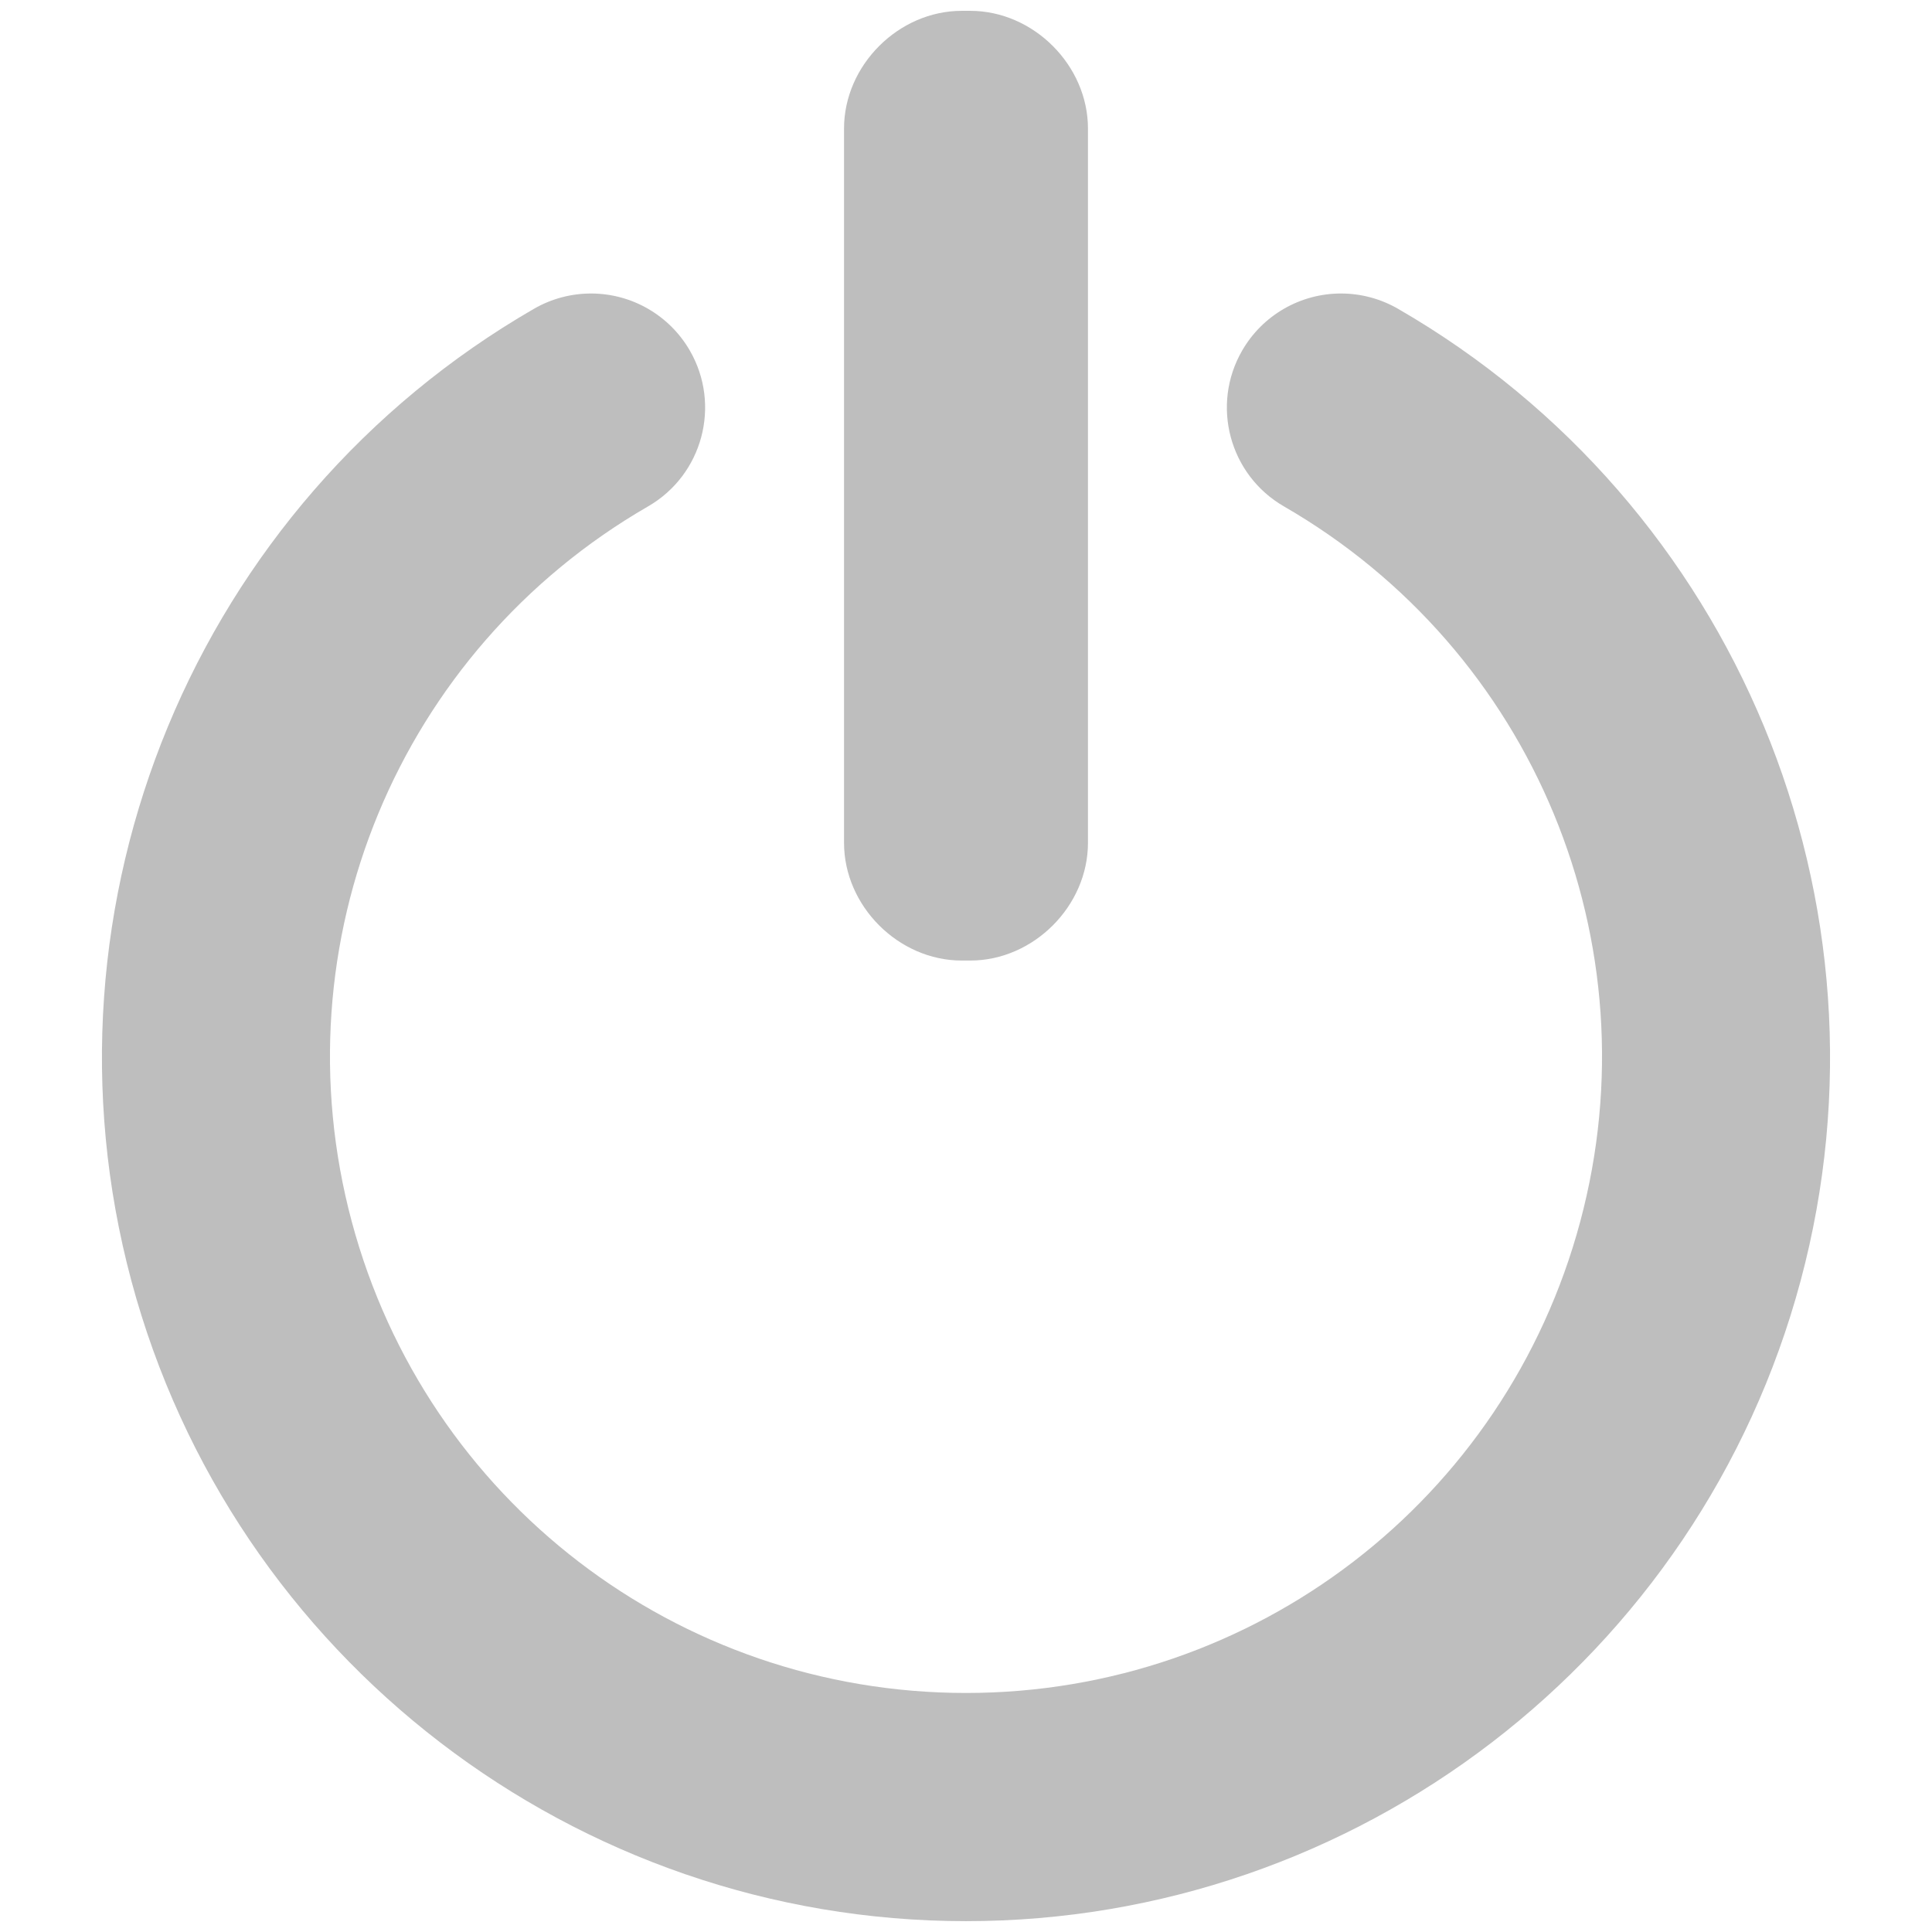
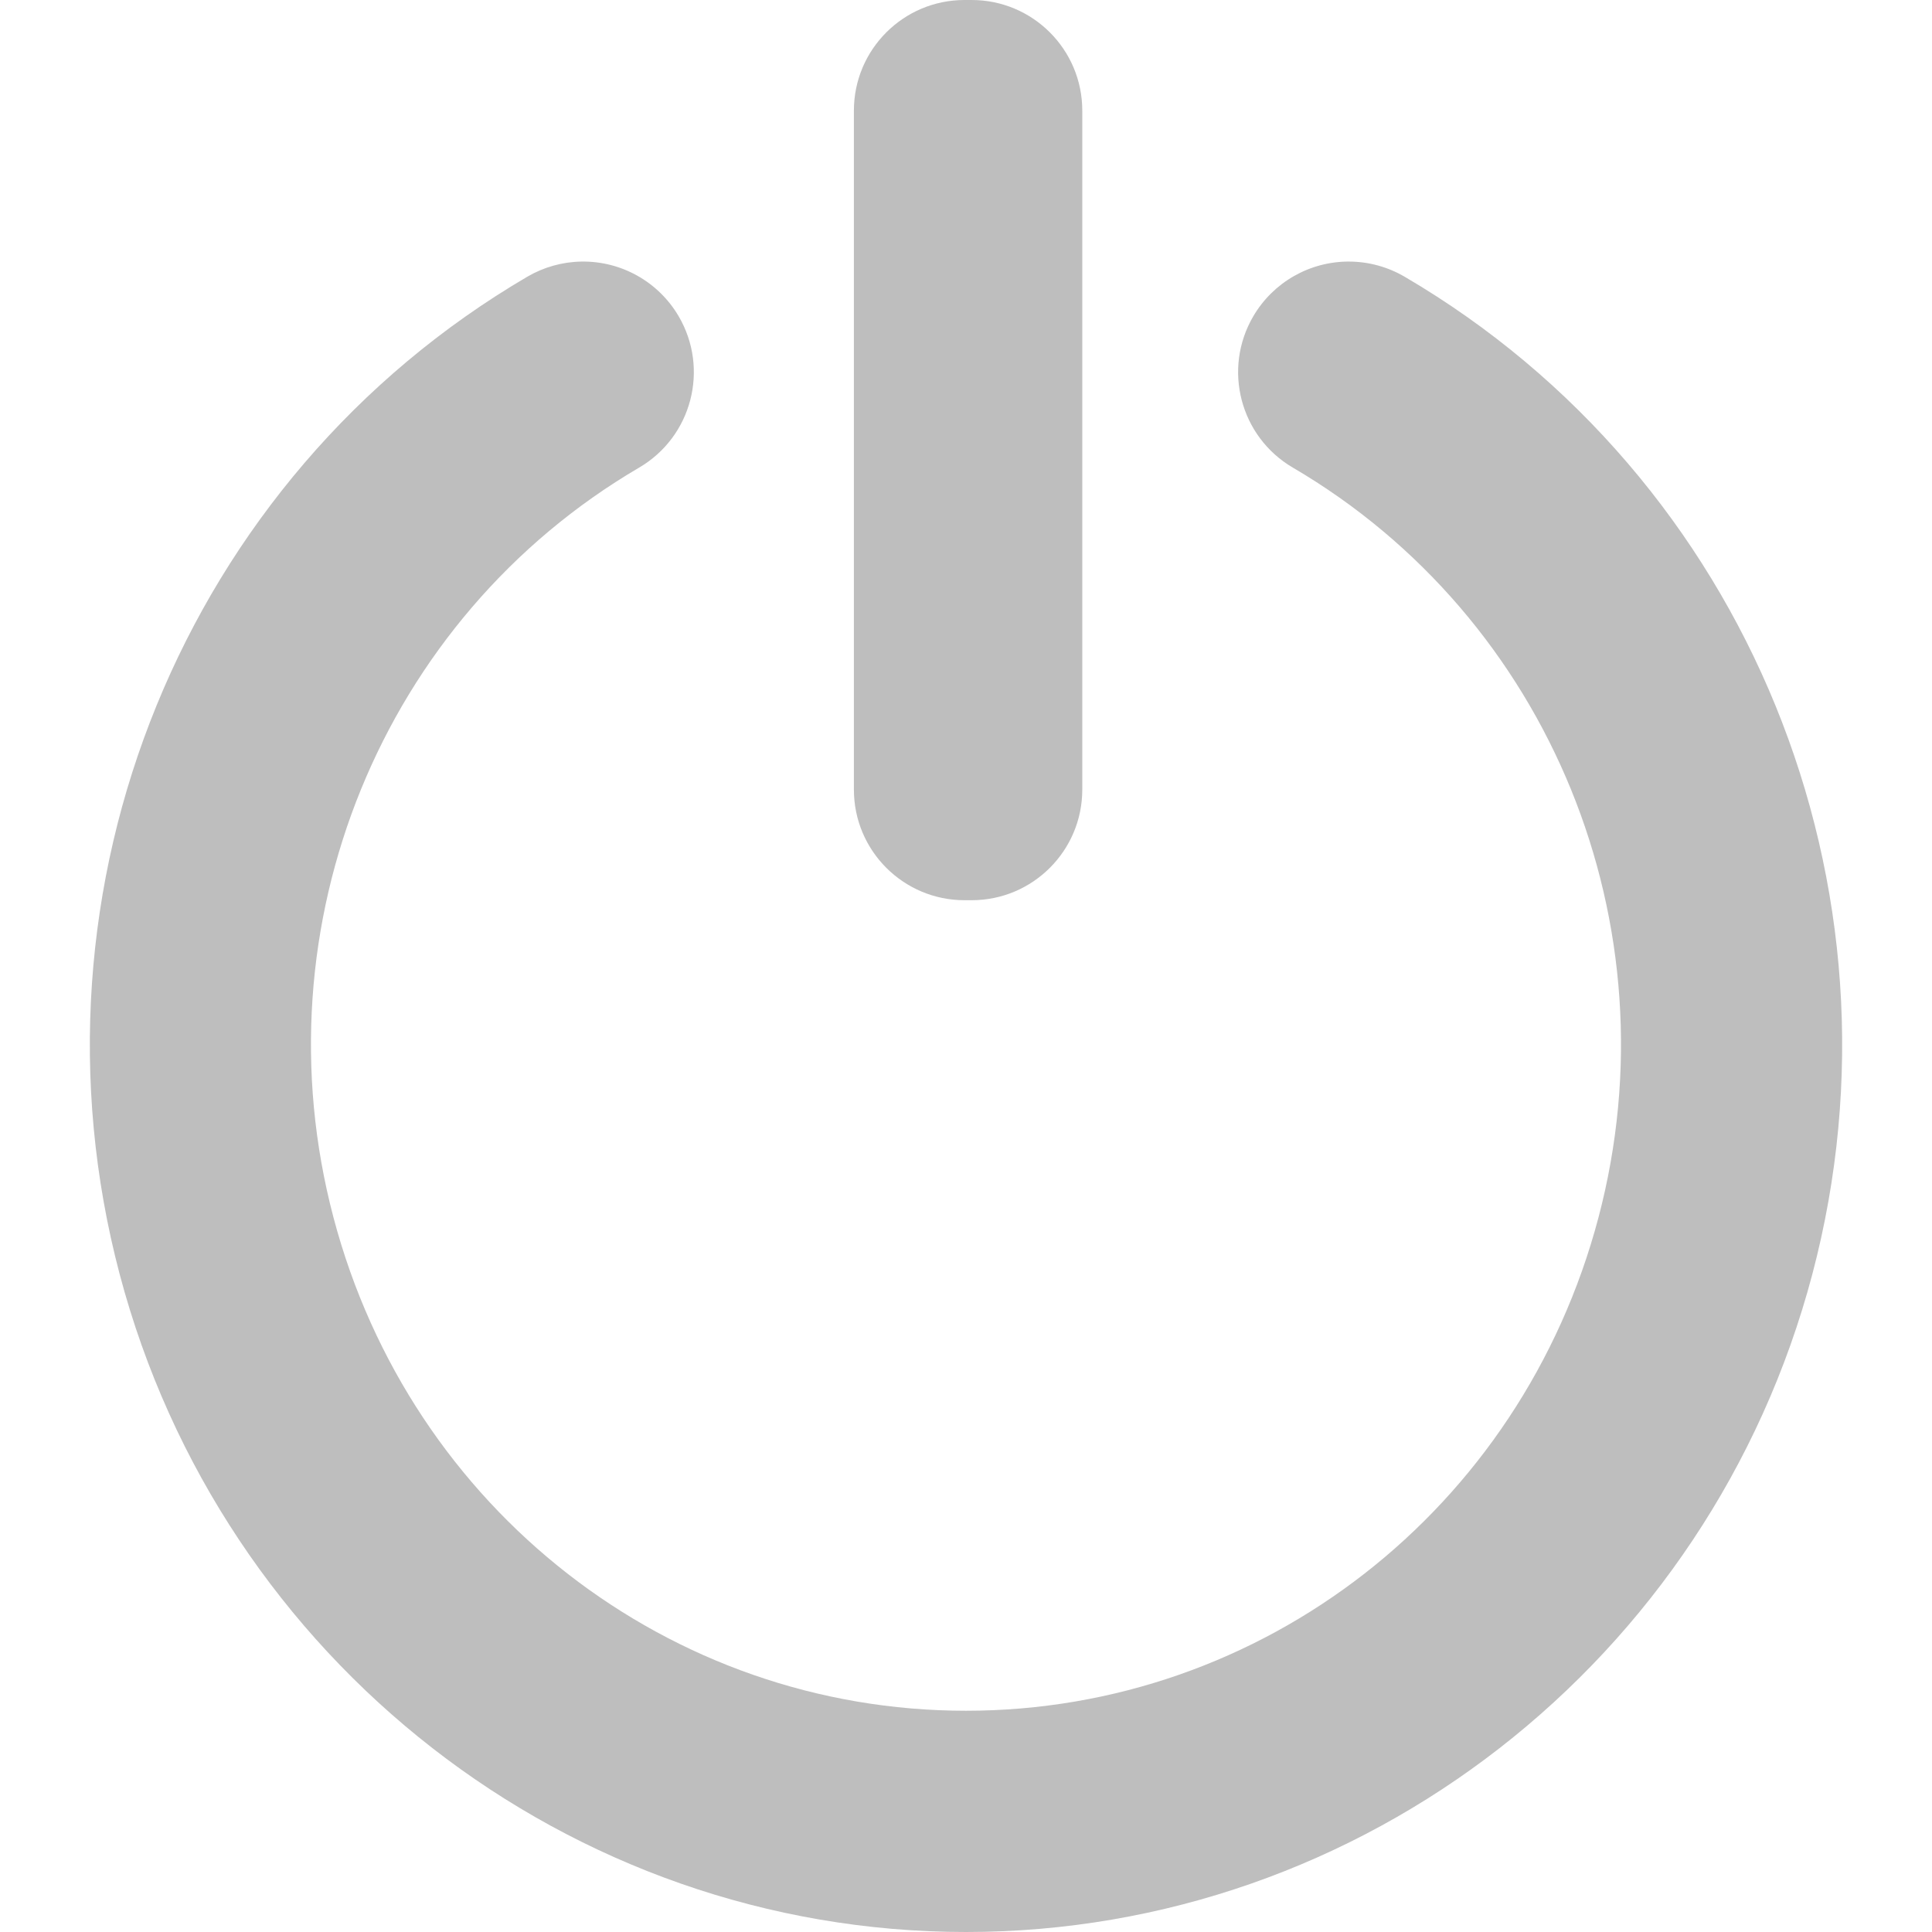
<svg xmlns="http://www.w3.org/2000/svg" width="512" height="512" viewBox="0 0 135.467 135.467" version="1.1" id="svg8">
  <defs id="defs2" />
-   <path id="path2064" style="color:#000000;font-style:normal;font-variant:normal;font-weight:normal;font-stretch:normal;font-size:medium;line-height:normal;font-family:sans-serif;font-variant-ligatures:normal;font-variant-position:normal;font-variant-caps:normal;font-variant-numeric:normal;font-variant-alternates:normal;font-variant-east-asian:normal;font-feature-settings:normal;font-variation-settings:normal;text-indent:0;text-align:start;text-decoration:none;text-decoration-line:none;text-decoration-style:solid;text-decoration-color:#000000;letter-spacing:normal;word-spacing:normal;text-transform:none;writing-mode:lr-tb;direction:ltr;text-orientation:mixed;dominant-baseline:auto;baseline-shift:baseline;text-anchor:start;white-space:normal;shape-padding:0;shape-margin:0;inline-size:0;clip-rule:nonzero;display:inline;overflow:visible;visibility:visible;isolation:auto;mix-blend-mode:normal;color-interpolation:sRGB;color-interpolation-filters:linearRGB;solid-color:#000000;solid-opacity:1;vector-effect:none;fill:#bebebe;fill-opacity:1;fill-rule:nonzero;stroke:none;stroke-width:3.78;stroke-linecap:round;stroke-linejoin:round;stroke-miterlimit:4;stroke-dasharray:none;stroke-dashoffset:0;stroke-opacity:1;color-rendering:auto;image-rendering:auto;shape-rendering:auto;text-rendering:auto;enable-background:accumulate;stop-color:#000000" d="M 254.881 2.871 C 238.116 2.871 223.678 17.31 223.678 34.074 L 223.678 223.354 C 223.678 240.118 238.116 254.557 254.881 254.557 L 257.119 254.557 C 273.884 254.557 288.322 240.118 288.322 223.354 L 288.322 34.074 C 288.322 17.31 273.884 2.871 257.119 2.871 L 254.881 2.871 z M 355.49 77.781 A 30.236 30.236 0 0 0 329.188 92.9 A 30.236 30.236 0 0 0 340.26 134.203 C 406.439 172.412 438.552 249.949 418.773 323.762 C 398.995 397.575 332.421 448.656 256.004 448.656 C 179.587 448.656 113.005 397.575 93.227 323.762 C 73.448 249.949 105.561 172.412 171.74 134.203 A 30.236 30.236 0 0 0 182.812 92.9 A 30.236 30.236 0 0 0 156.828 77.783 A 30.236 30.236 0 0 0 141.504 81.836 C 51.875 133.583 8.026 239.444 34.812 339.412 C 61.599 439.381 152.509 509.129 256.004 509.129 C 359.499 509.129 450.401 439.381 477.188 339.412 C 503.974 239.444 460.125 133.583 370.496 81.836 A 30.236 30.236 0 0 0 355.49 77.781 z " transform="scale(0.2645833)" />
+   <path id="path853" style="color:#000000;font-style:normal;font-variant:normal;font-weight:normal;font-stretch:normal;font-size:medium;line-height:normal;font-family:sans-serif;font-variant-ligatures:normal;font-variant-position:normal;font-variant-caps:normal;font-variant-numeric:normal;font-variant-alternates:normal;font-variant-east-asian:normal;font-feature-settings:normal;font-variation-settings:normal;text-indent:0;text-align:start;text-decoration:none;text-decoration-line:none;text-decoration-style:solid;text-decoration-color:#000000;letter-spacing:normal;word-spacing:normal;text-transform:none;writing-mode:lr-tb;direction:ltr;text-orientation:mixed;dominant-baseline:auto;baseline-shift:baseline;text-anchor:start;white-space:normal;shape-padding:0;shape-margin:0;inline-size:0;clip-rule:nonzero;display:inline;overflow:visible;visibility:visible;isolation:auto;mix-blend-mode:normal;color-interpolation:sRGB;color-interpolation-filters:linearRGB;solid-color:#000000;solid-opacity:1;vector-effect:none;fill:#bebebe;fill-opacity:1;fill-rule:nonzero;stroke:none;stroke-width:1;stroke-linecap:round;stroke-linejoin:round;stroke-miterlimit:4;stroke-dasharray:none;stroke-dashoffset:0;stroke-opacity:1;color-rendering:auto;image-rendering:auto;shape-rendering:auto;text-rendering:auto;enable-background:accumulate;stop-color:#000000" d="M 67.629,-2.5000001e-6 A 7.757,7.757 0 0 0 59.873,7.756 V 55.365 a 7.757,7.757 0 0 0 7.756,7.756 h 0.502 a 7.757,7.757 0 0 0 7.756,-7.756 V 7.756 A 7.757,7.757 0 0 0 68.131,-2.5000001e-6 Z M 94.586,18.34 a 7.756,7.756 0 0 0 -6.708,3.835 7.756,7.756 0 0 0 2.773,10.613 c 18.021,10.555 26.842,32.089 21.43,52.58 -5.412,20.49 -23.577,34.586 -44.348,34.586 -20.771,0 -38.938,-14.096 -44.35,-34.586 -5.412,-20.49 3.408,-42.024 21.43,-52.58 a 7.756,7.756 0 0 0 2.773,-10.613 7.756,7.756 0 0 0 -6.816,-3.834 7.756,7.756 0 0 0 -3.797,1.062 C 12.917,33.496 1.223,62.207 8.387,89.33 15.55,116.453 39.917,135.467 67.734,135.467 c 27.818,-2e-5 52.182,-19.014 59.346,-46.137 7.164,-27.123 -4.53,-55.834 -28.588,-69.925 a 7.756,7.756 0 0 0 -3.906,-1.064 z" />
</svg>
